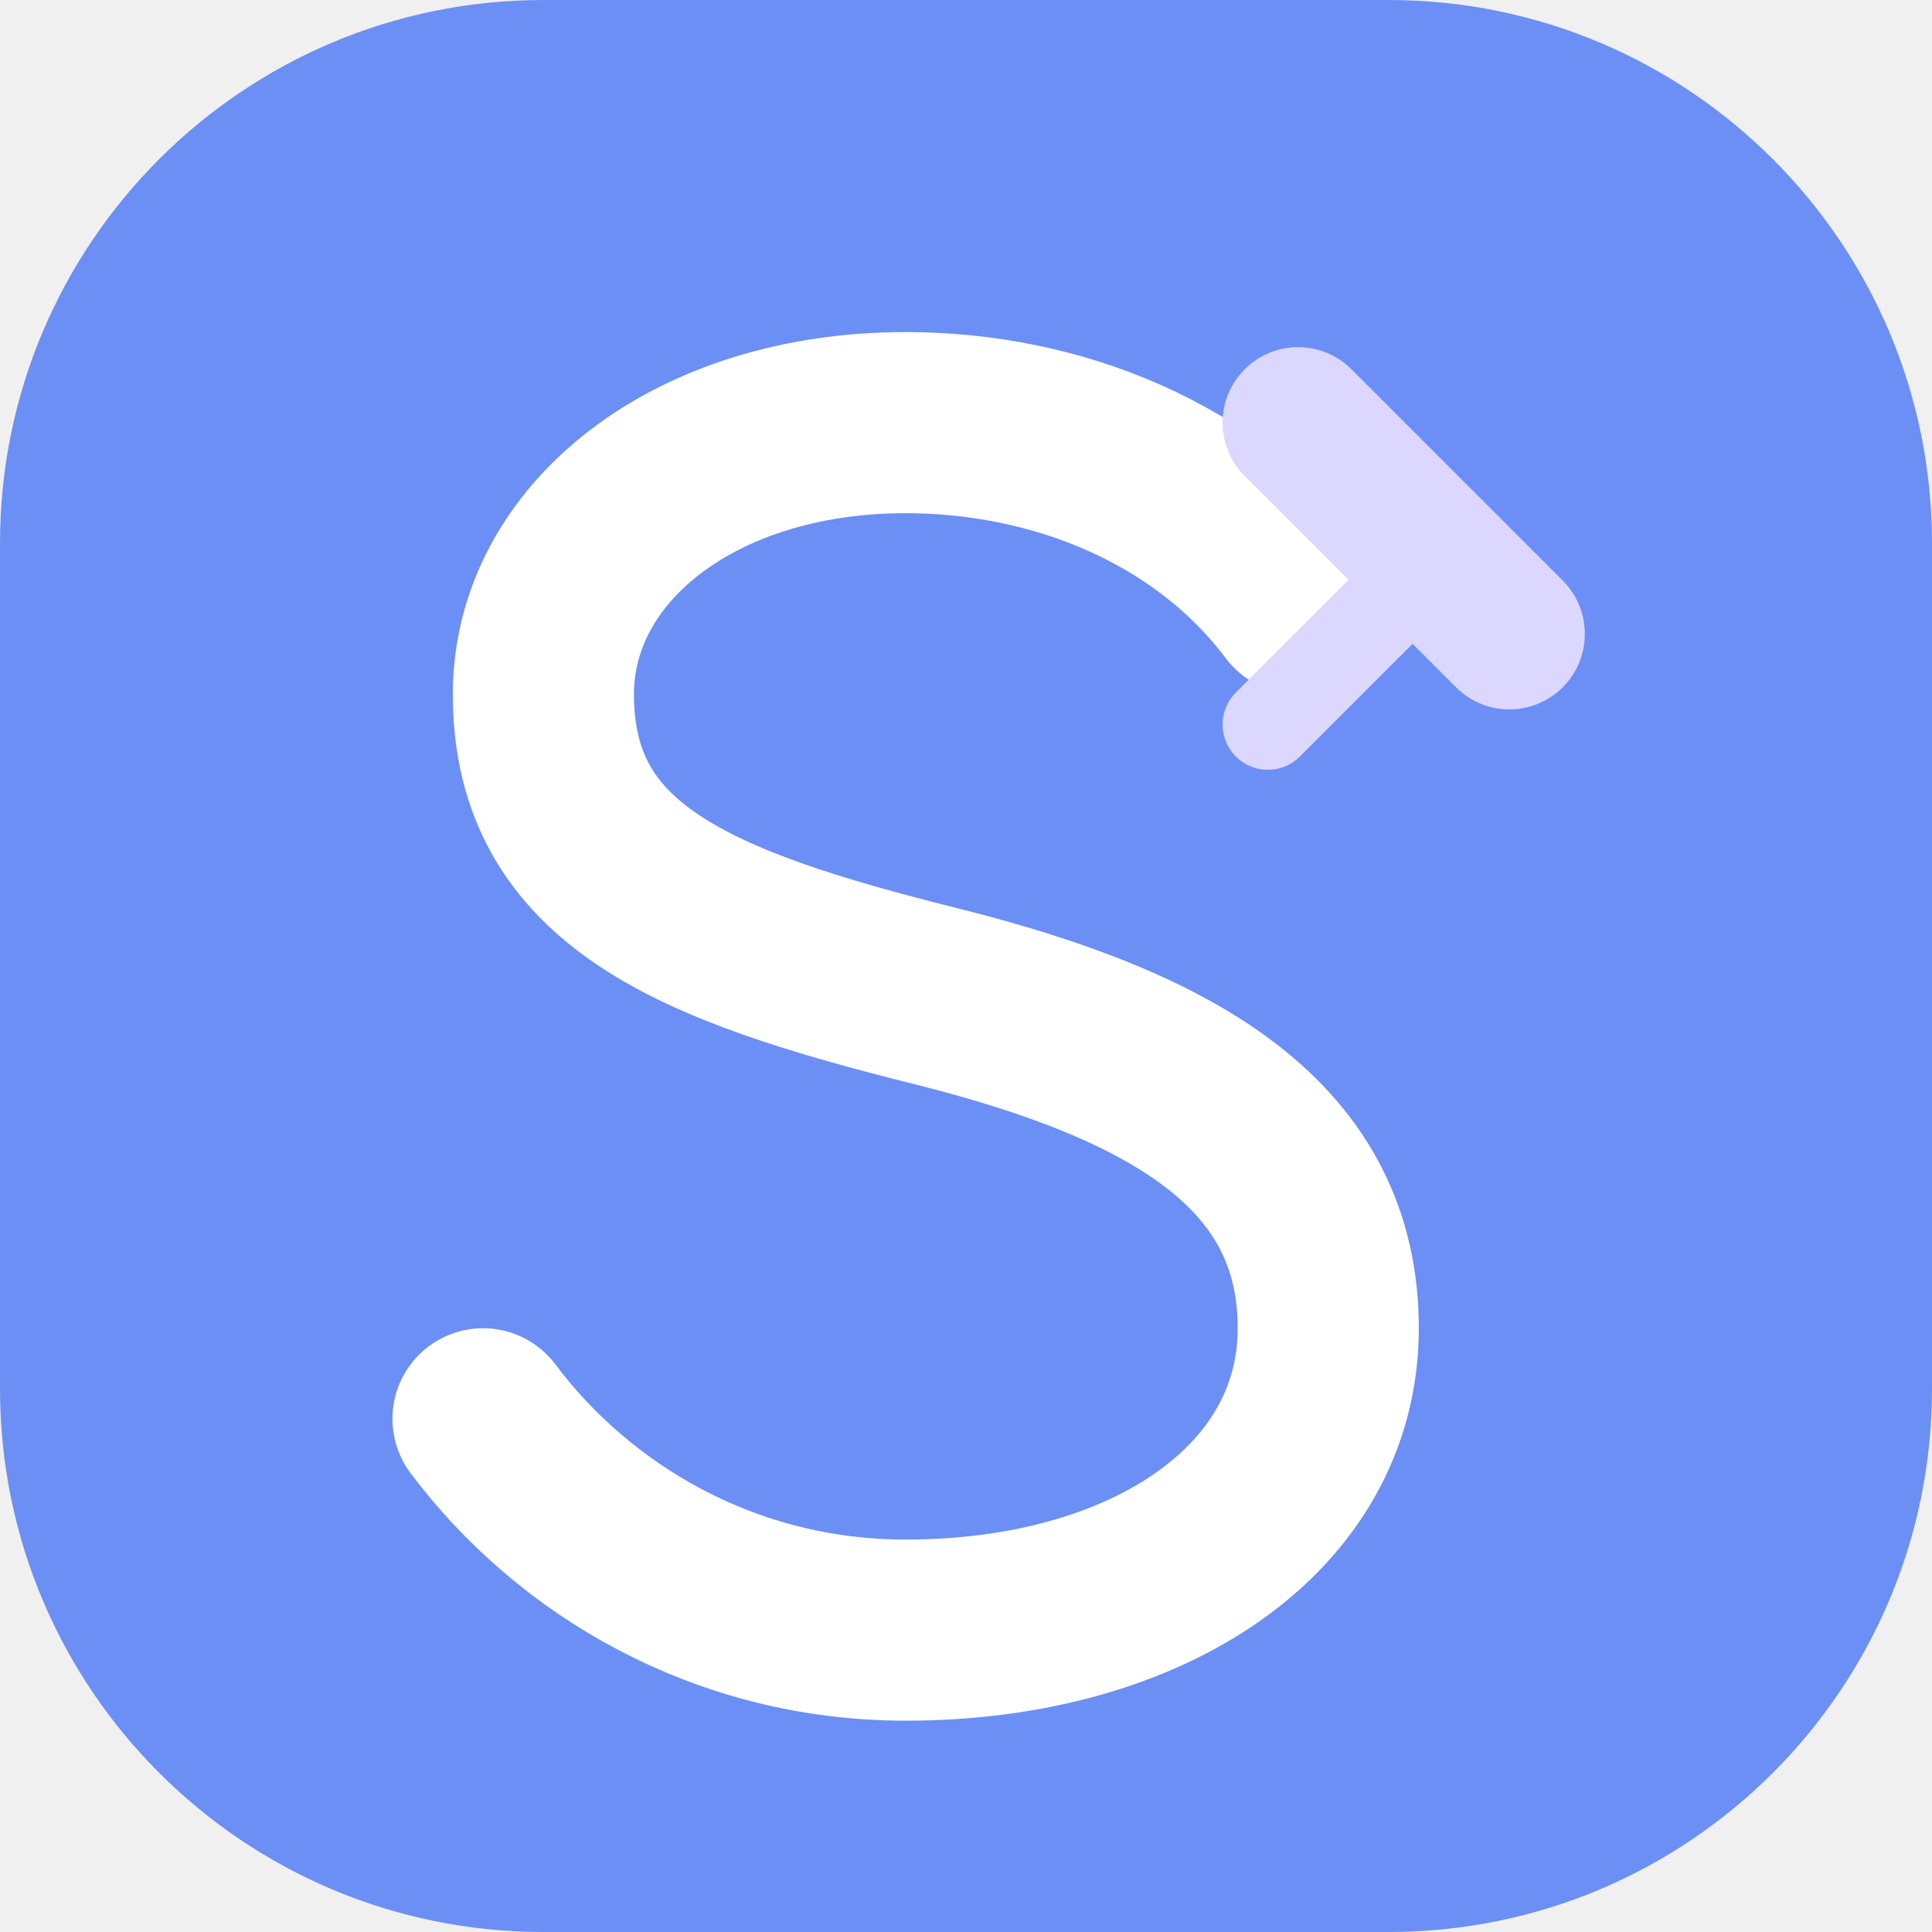
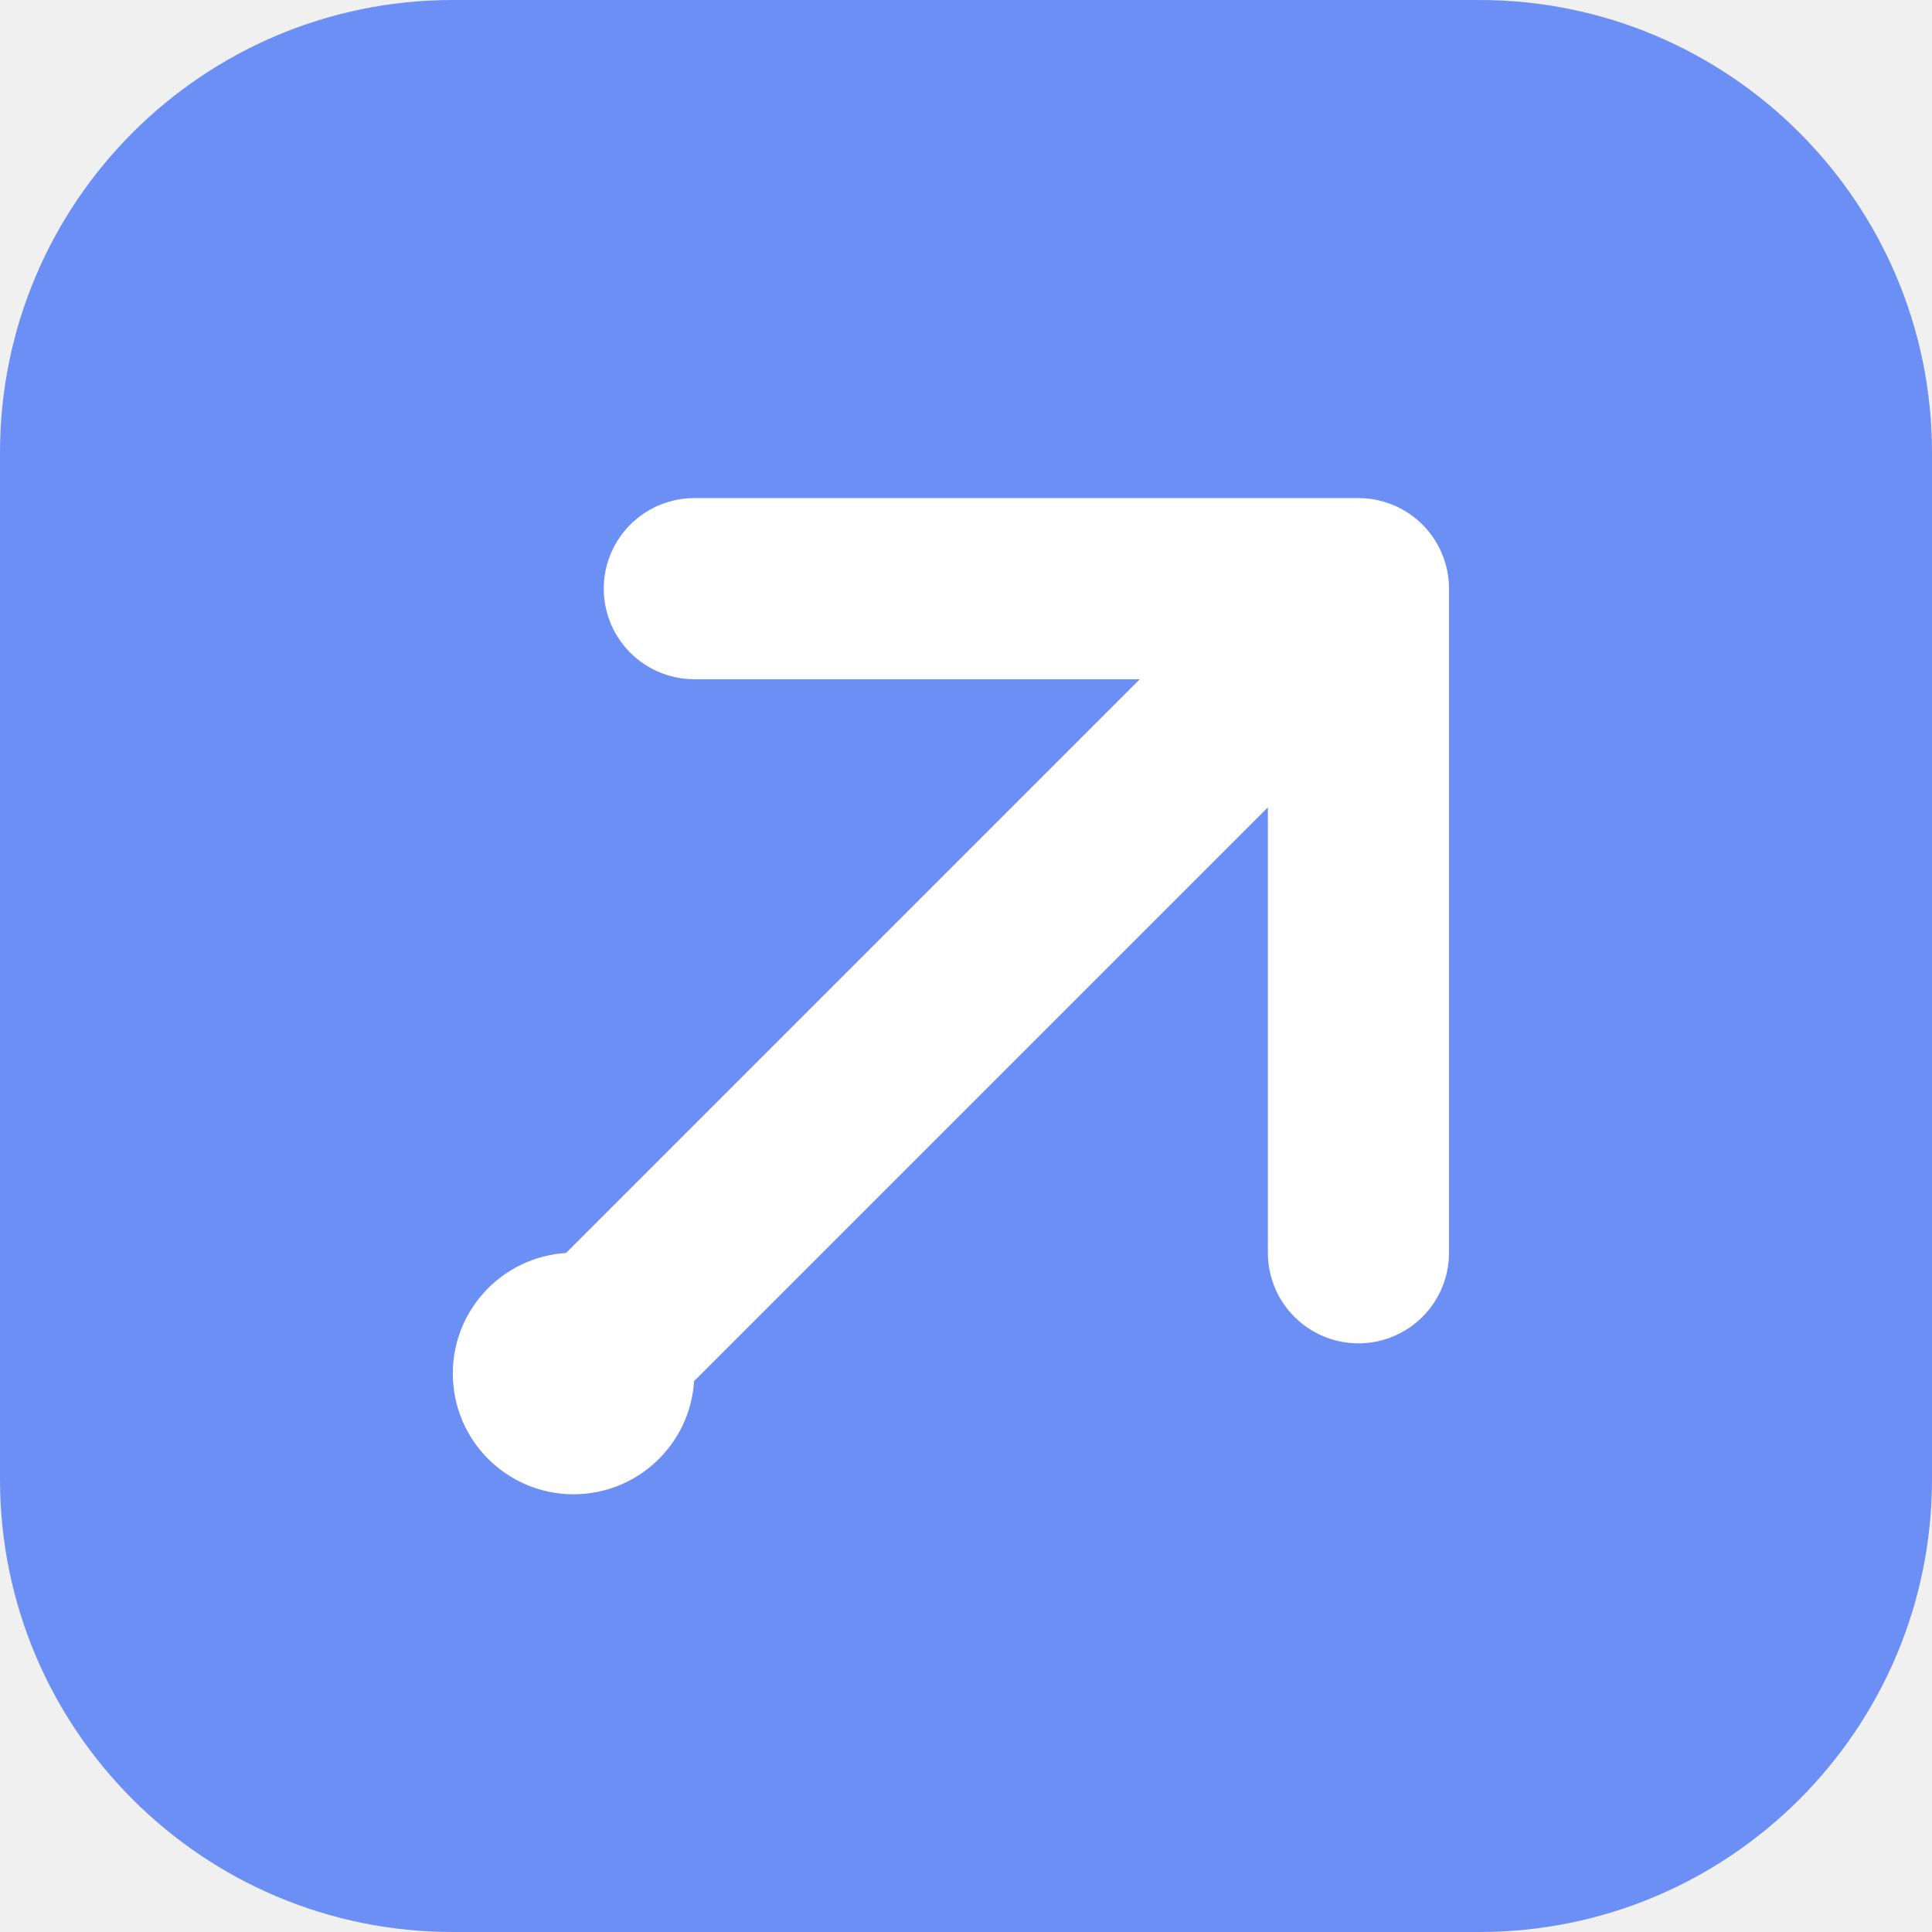
- <svg xmlns="http://www.w3.org/2000/svg" viewBox="0 0 64 64">
-   <rect width="64" height="64" rx="18" fill="#6C8FF5" />
-   <path d="M43 20        C40 16 35 14 30 14        C23 14 18 18 18 23        C18 29 23 31 31 33        C39 35 44 38 44 44        C44 50 38 54 30 54        C24 54 19 51 16 47" fill="none" stroke="white" stroke-width="6" stroke-linecap="round" />
-   <path d="M43 14 L50 21" stroke="#DCD7FF" stroke-width="5" stroke-linecap="round" />
-   <path d="M48 18 L42 24" stroke="#DCD7FF" stroke-width="3" stroke-linecap="round" />
+ <svg xmlns="http://www.w3.org/2000/svg" viewBox="0 0 128 128">
+   <rect width="128" height="128" rx="30" fill="#6C8FF5" />
+   <path d="M38 91 90 39M46 39h44v44" fill="none" stroke="#fff" stroke-width="12" stroke-linecap="round" stroke-linejoin="round" />
+   <circle cx="38" cy="91" r="8" fill="#fff" />
</svg>
